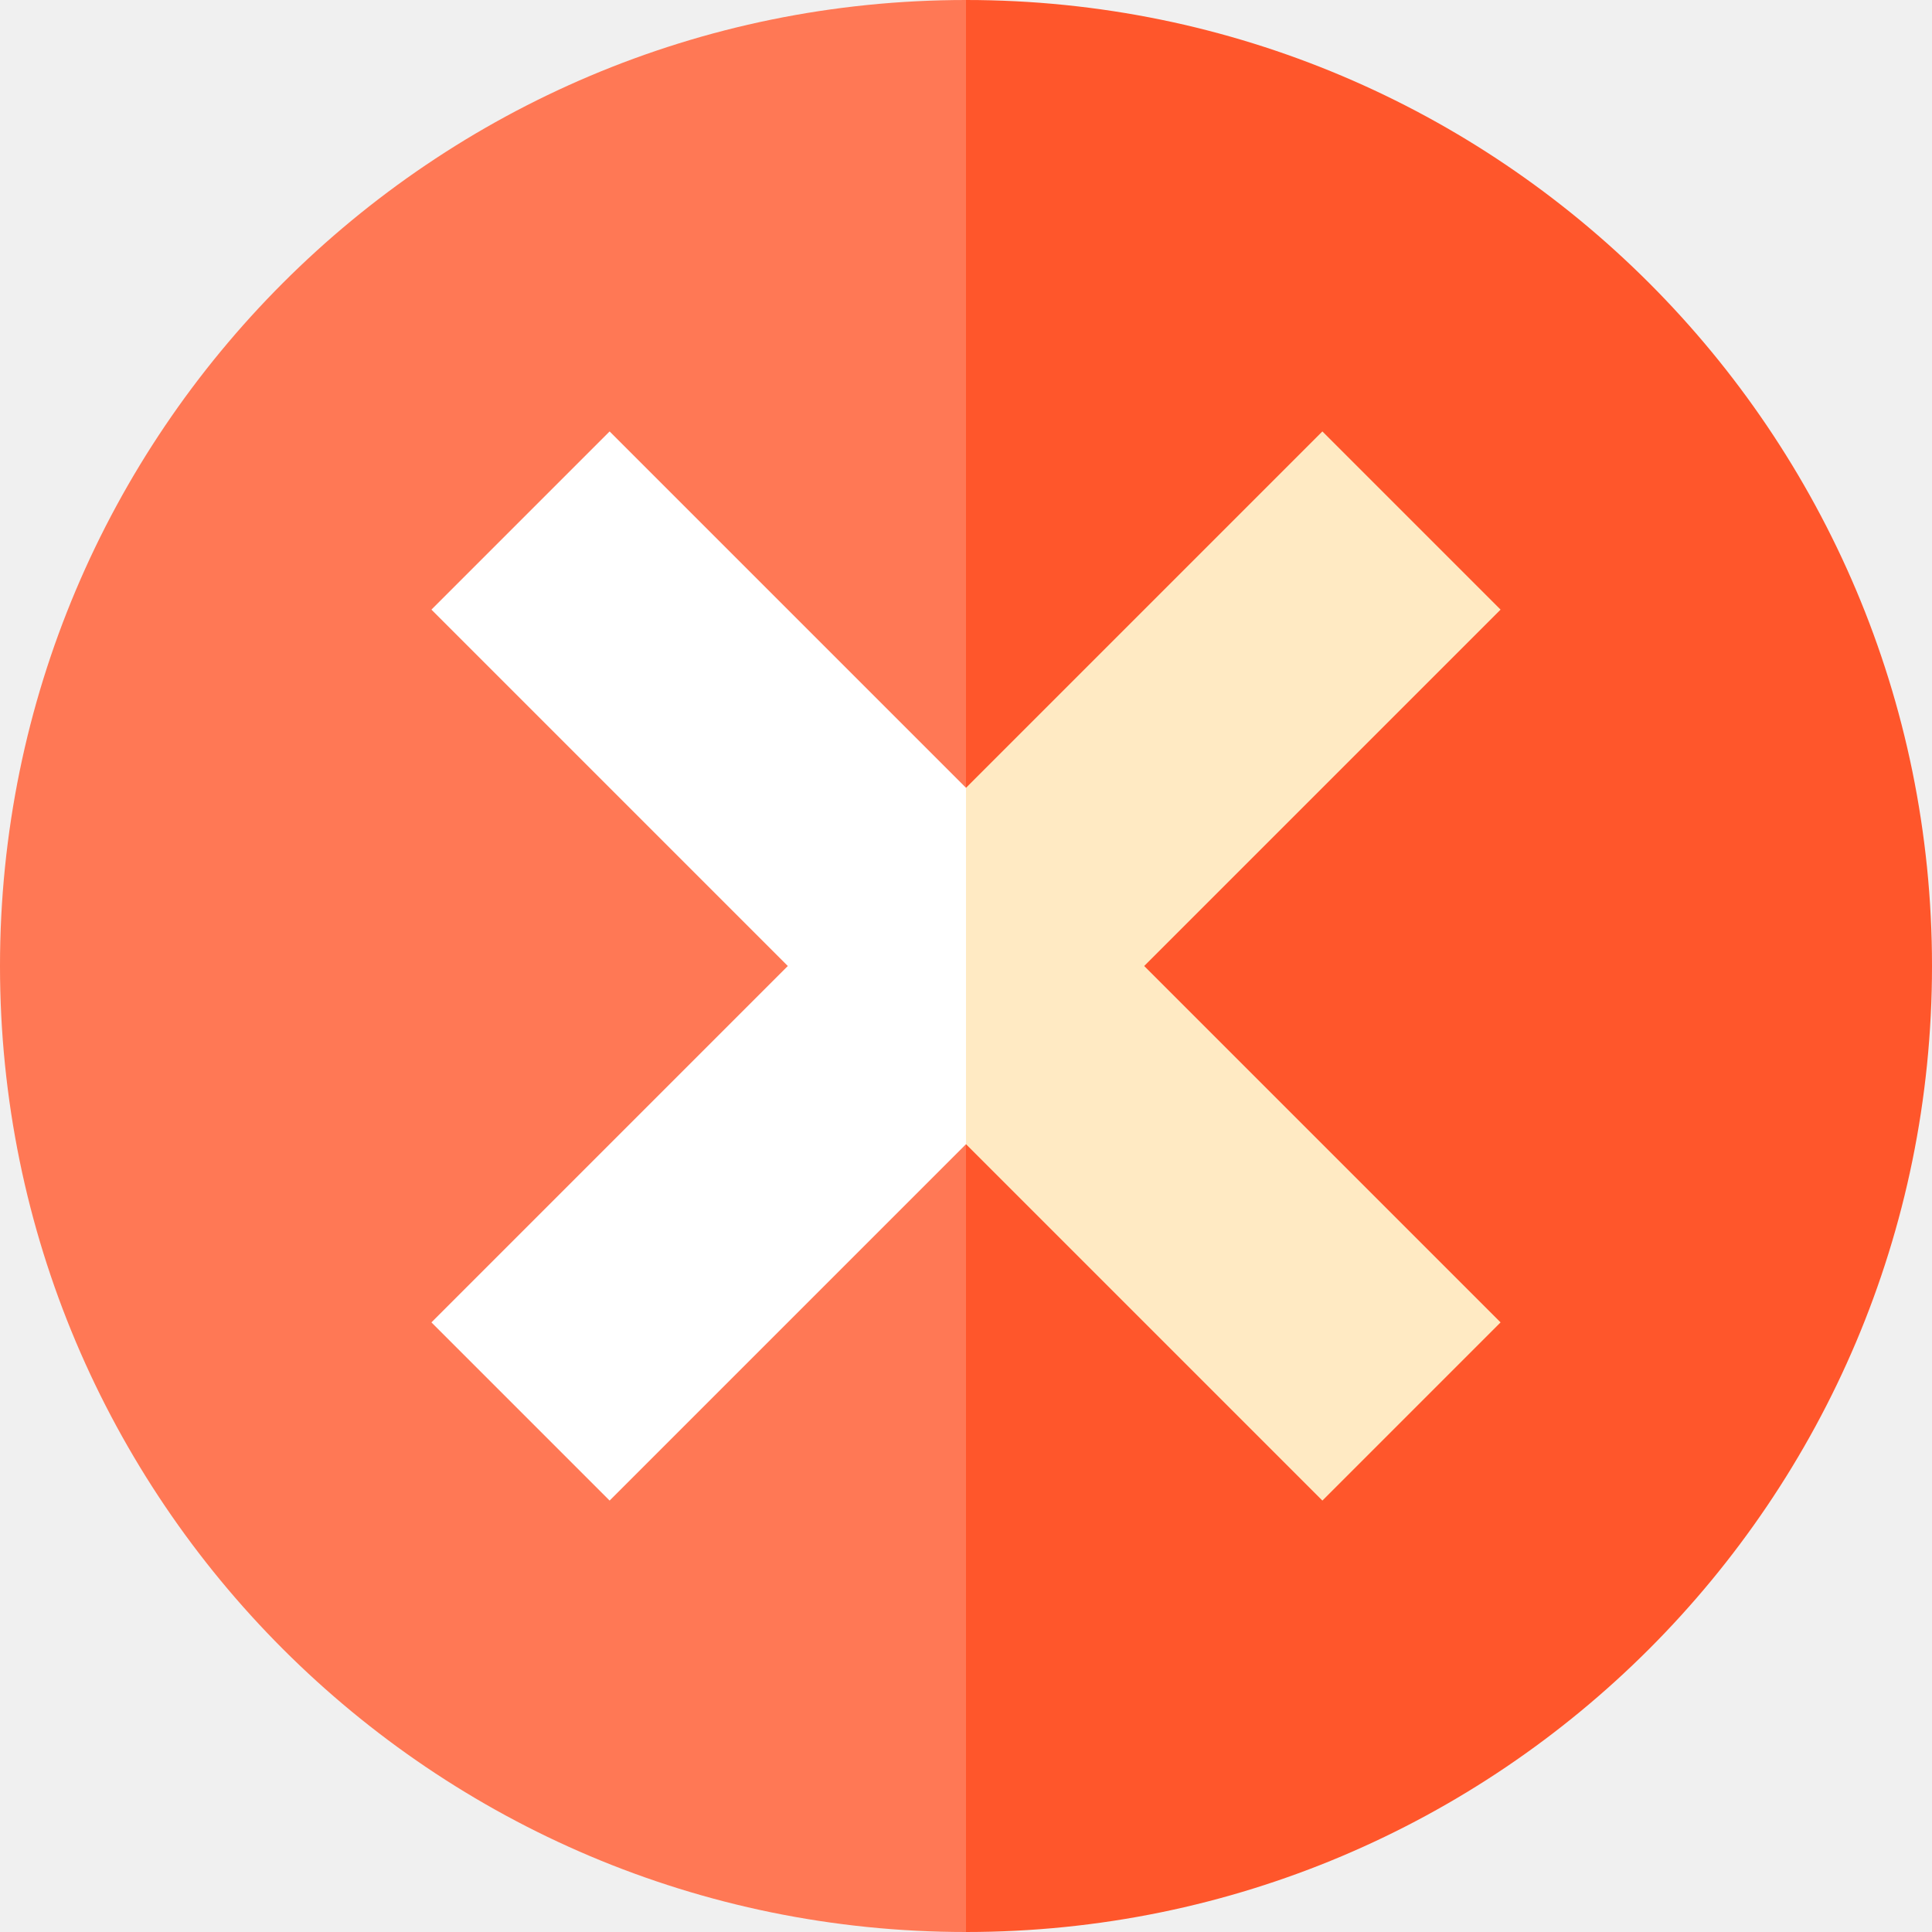
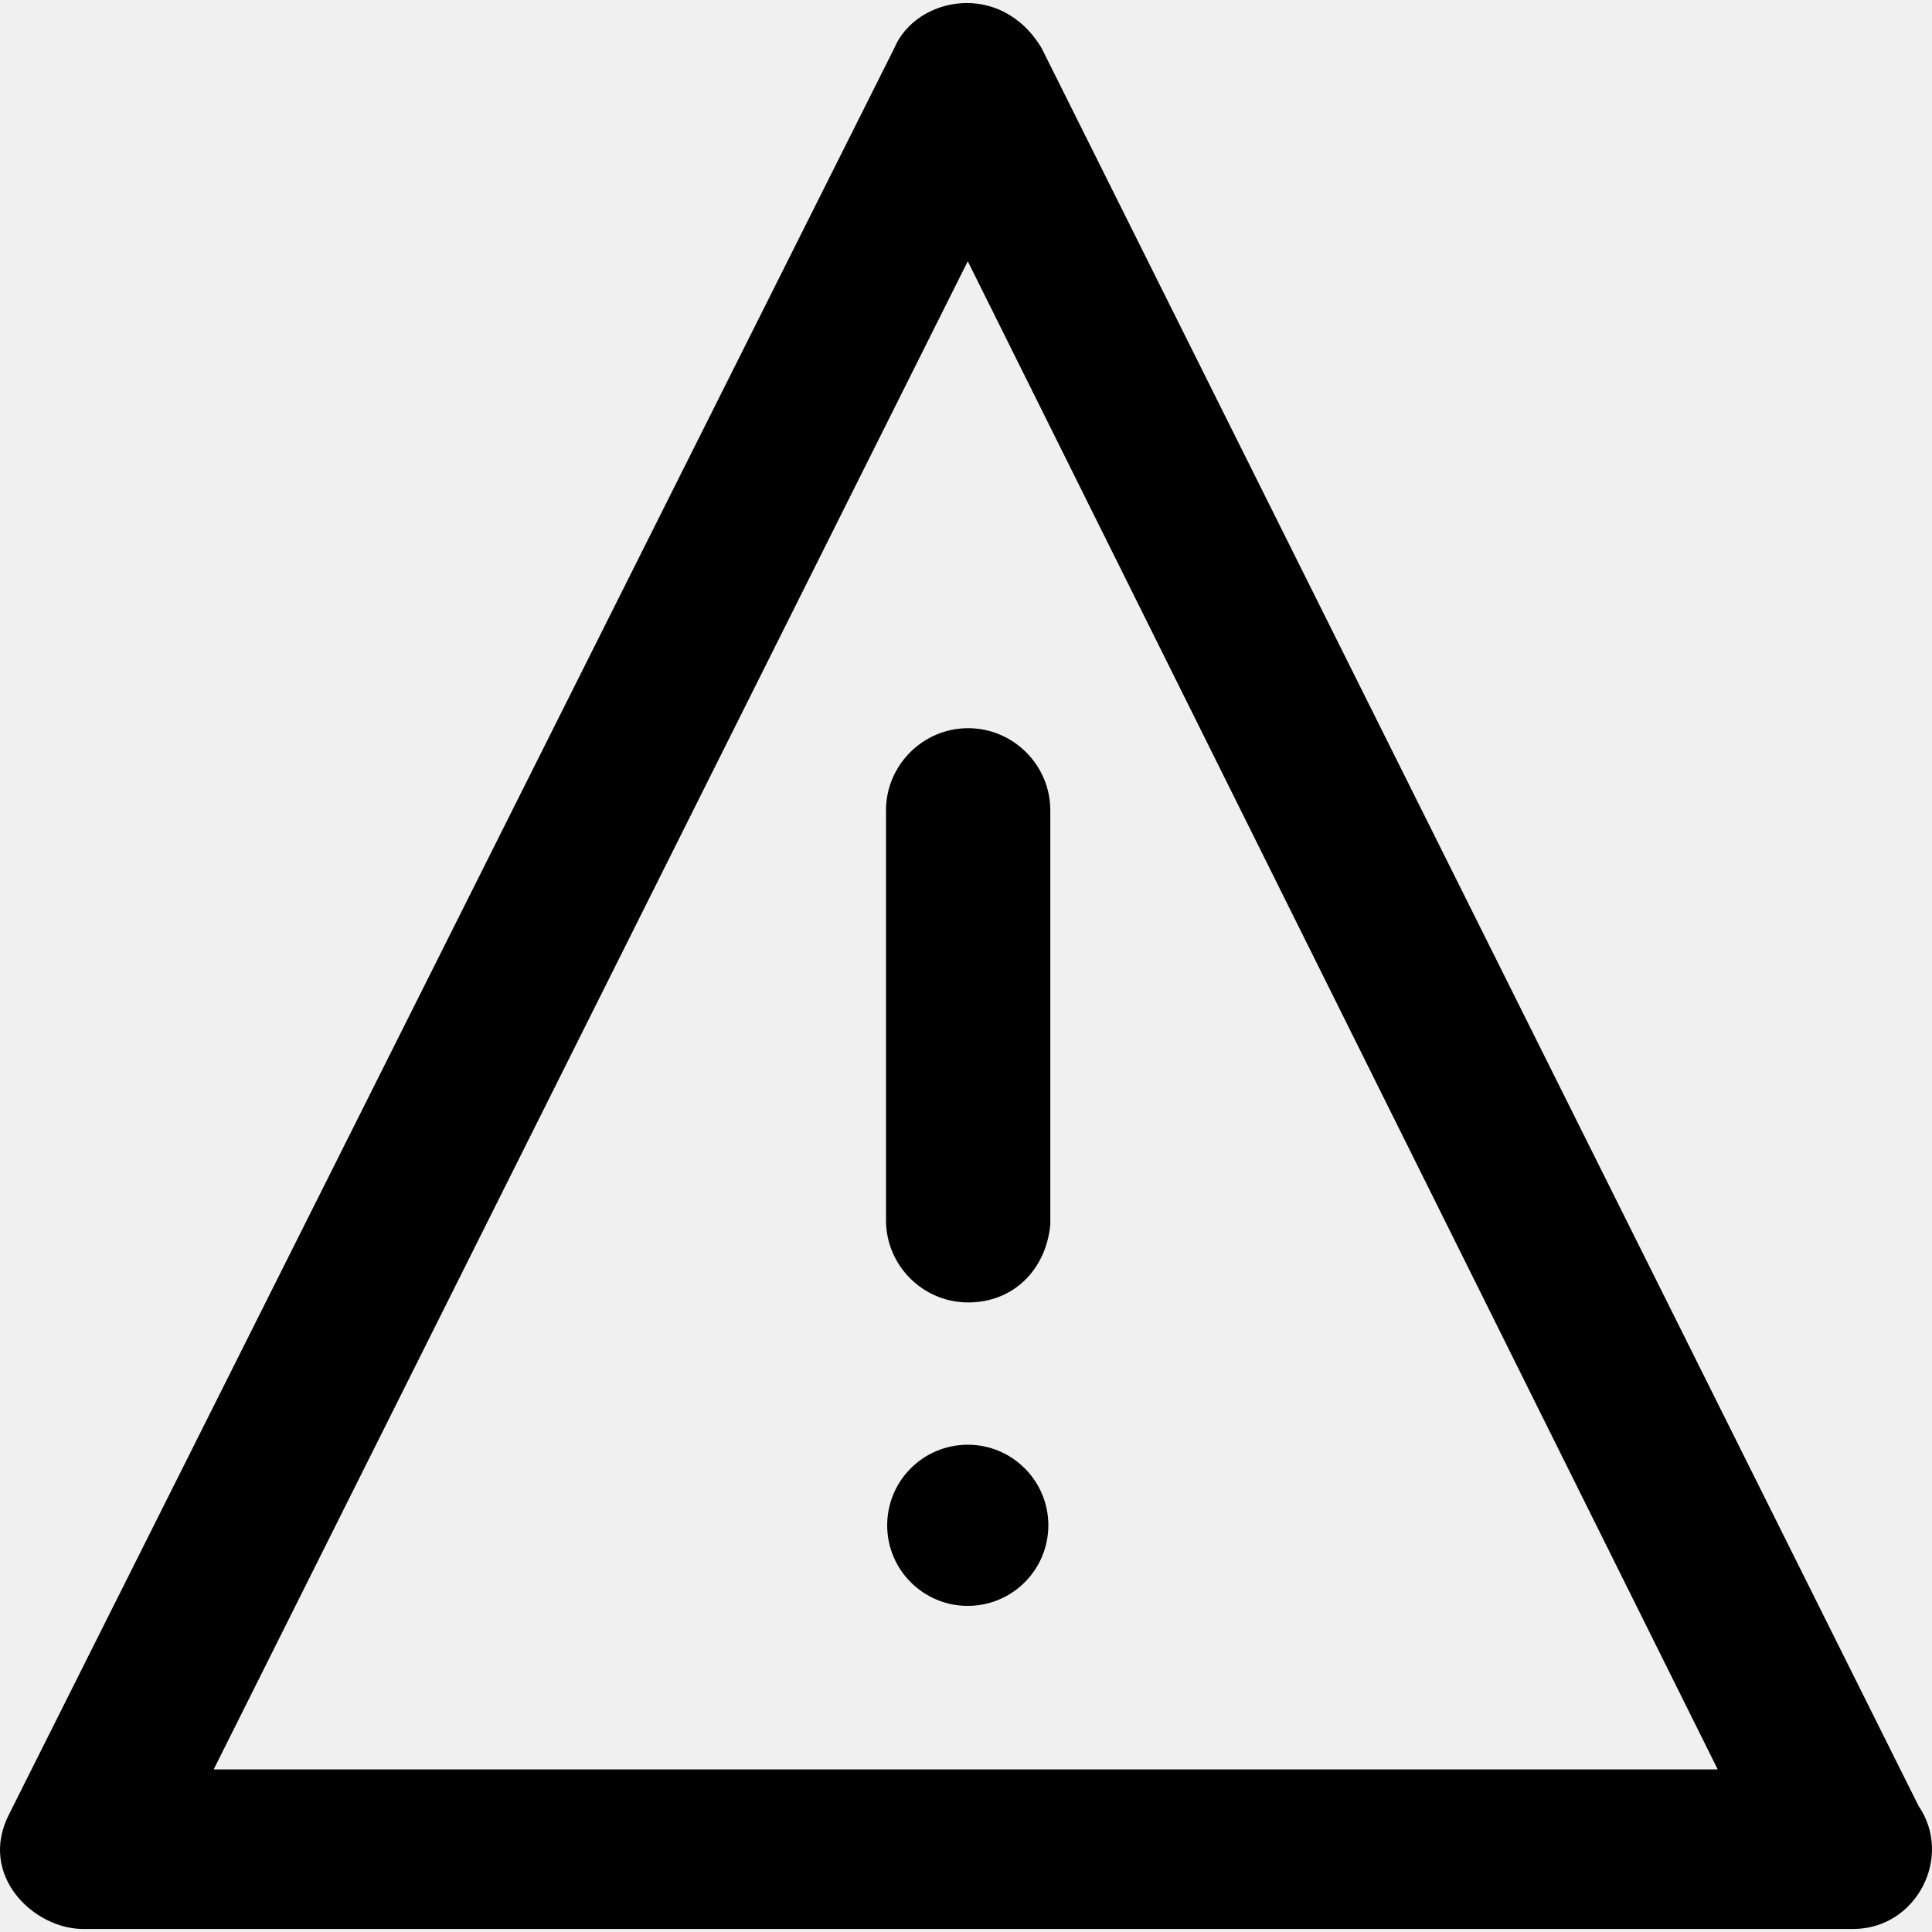
- <svg xmlns="http://www.w3.org/2000/svg" version="1.1" id="Layer_1" x="0px" y="0px" viewBox="0 0 512 512" style="enable-background:new 0 0 512 512;" xml:space="preserve">
-   <path style="fill:#FF7855;" d="M0,256c0,141.384,114.615,256,256,256l22.261-256L256,0C114.615,0,0,114.615,0,256z" />
-   <path style="fill:#FF562B;" d="M256,0v512c141.384,0,256-114.616,256-256S397.384,0,256,0z" />
-   <polygon style="fill:#FFFFFF;" points="161.555,114.333 114.333,161.555 208.778,256 114.333,350.445 161.555,397.667 256,303.222   278.261,256 256,208.778 " />
-   <polygon style="fill:#FFEAC3;" points="397.667,161.555 350.445,114.333 256,208.778 256,303.222 350.445,397.667 397.667,350.445   303.222,256 " />
+ <svg xmlns="http://www.w3.org/2000/svg" version="1.1" id="Capa_1" x="0px" y="0px" viewBox="0 0 491.537 491.537" style="enable-background:new 0 0 491.537 491.537;" xml:space="preserve">
+   <g>
+     <g>
+       <path d="M488.117,459.466l-223.1-447.2c-10.4-17.4-32-13.1-37.5,0l-225.2,449.3c-8,15.6,6.3,29.2,18.8,29.2h449.6c0,0,0.3,0,0.8,0    C487.517,490.766,497.017,472.466,488.117,459.466z M54.417,450.066l191.8-383.6l190.8,383.7h-382.6V450.066z" />
+       <path d="M225.417,206.166v104.3c0,11.5,9.4,20.9,20.9,20.9c11.5,0,19.8-8.3,20.9-19.8v-105.4c0-11.5-9.4-20.9-20.9-20.9    C234.817,185.266,225.417,194.666,225.417,206.166z" />
+       <circle cx="246.217" cy="388.066" r="20.5" />
+     </g>
+   </g>
  <g>
</g>
  <g>
</g>
  <g>
</g>
  <g>
</g>
  <g>
</g>
  <g>
</g>
  <g>
</g>
  <g>
</g>
  <g>
</g>
  <g>
</g>
  <g>
</g>
  <g>
</g>
  <g>
</g>
  <g>
</g>
  <g>
</g>
</svg>
